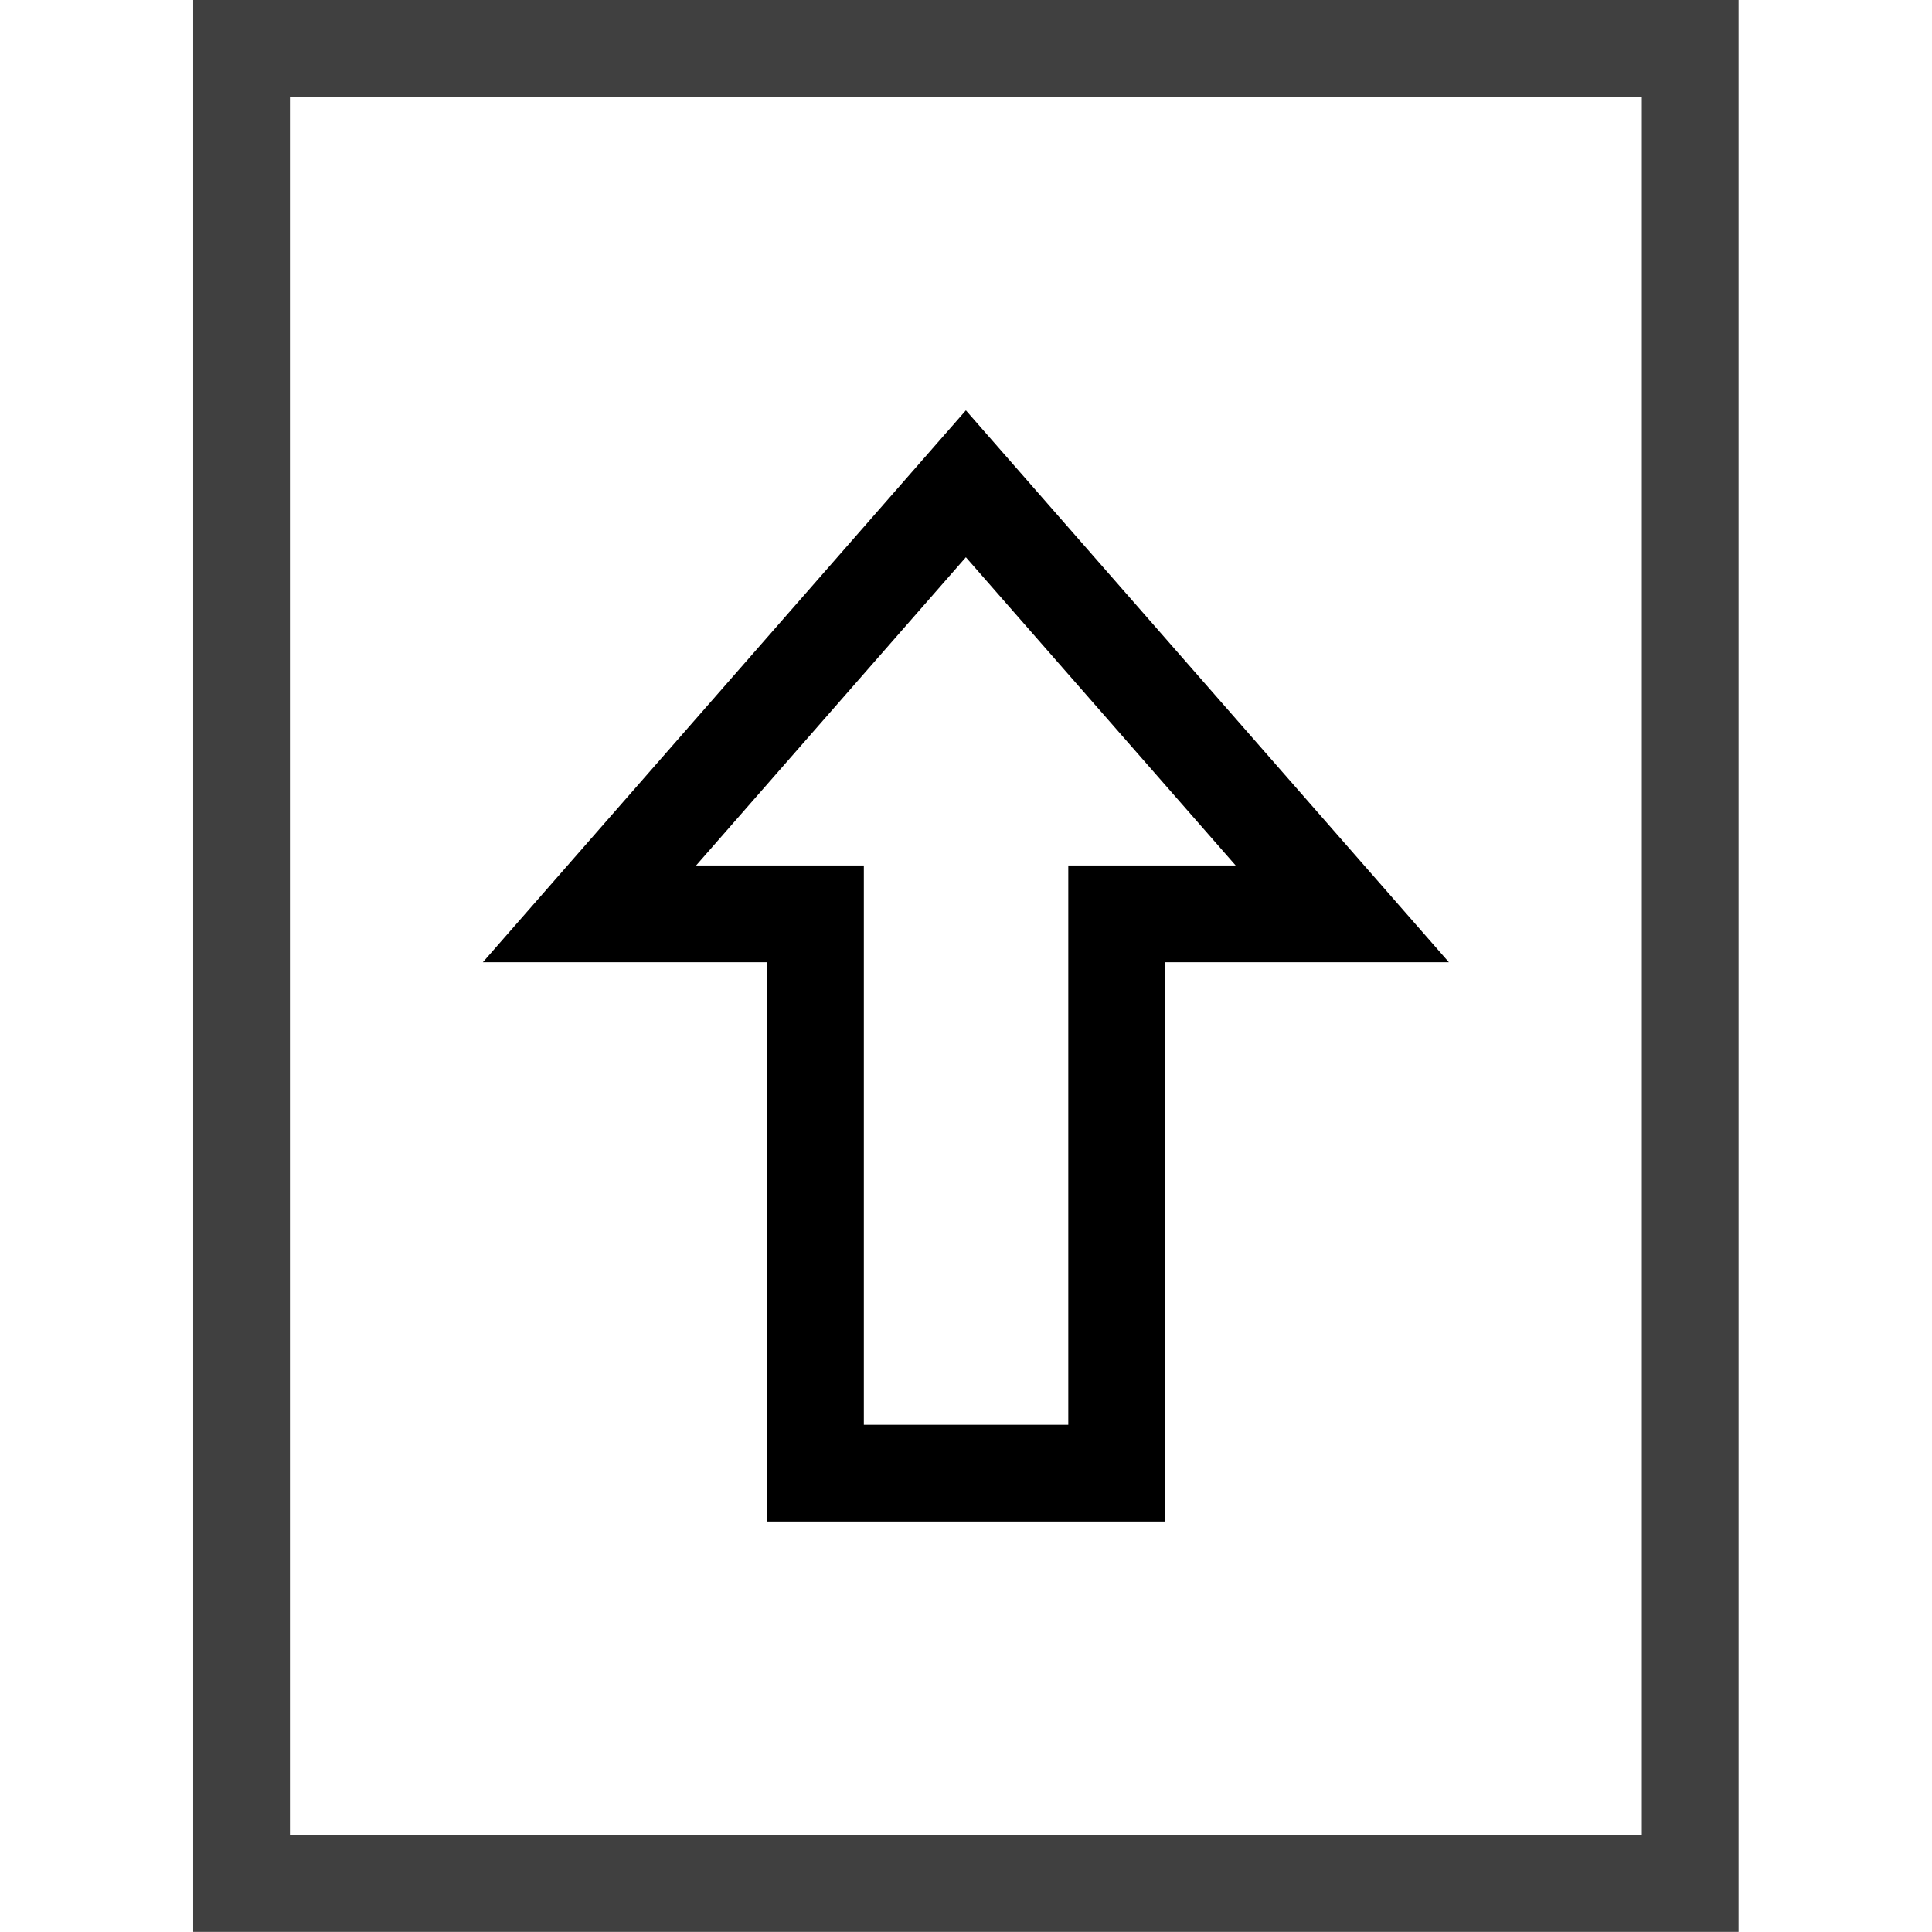
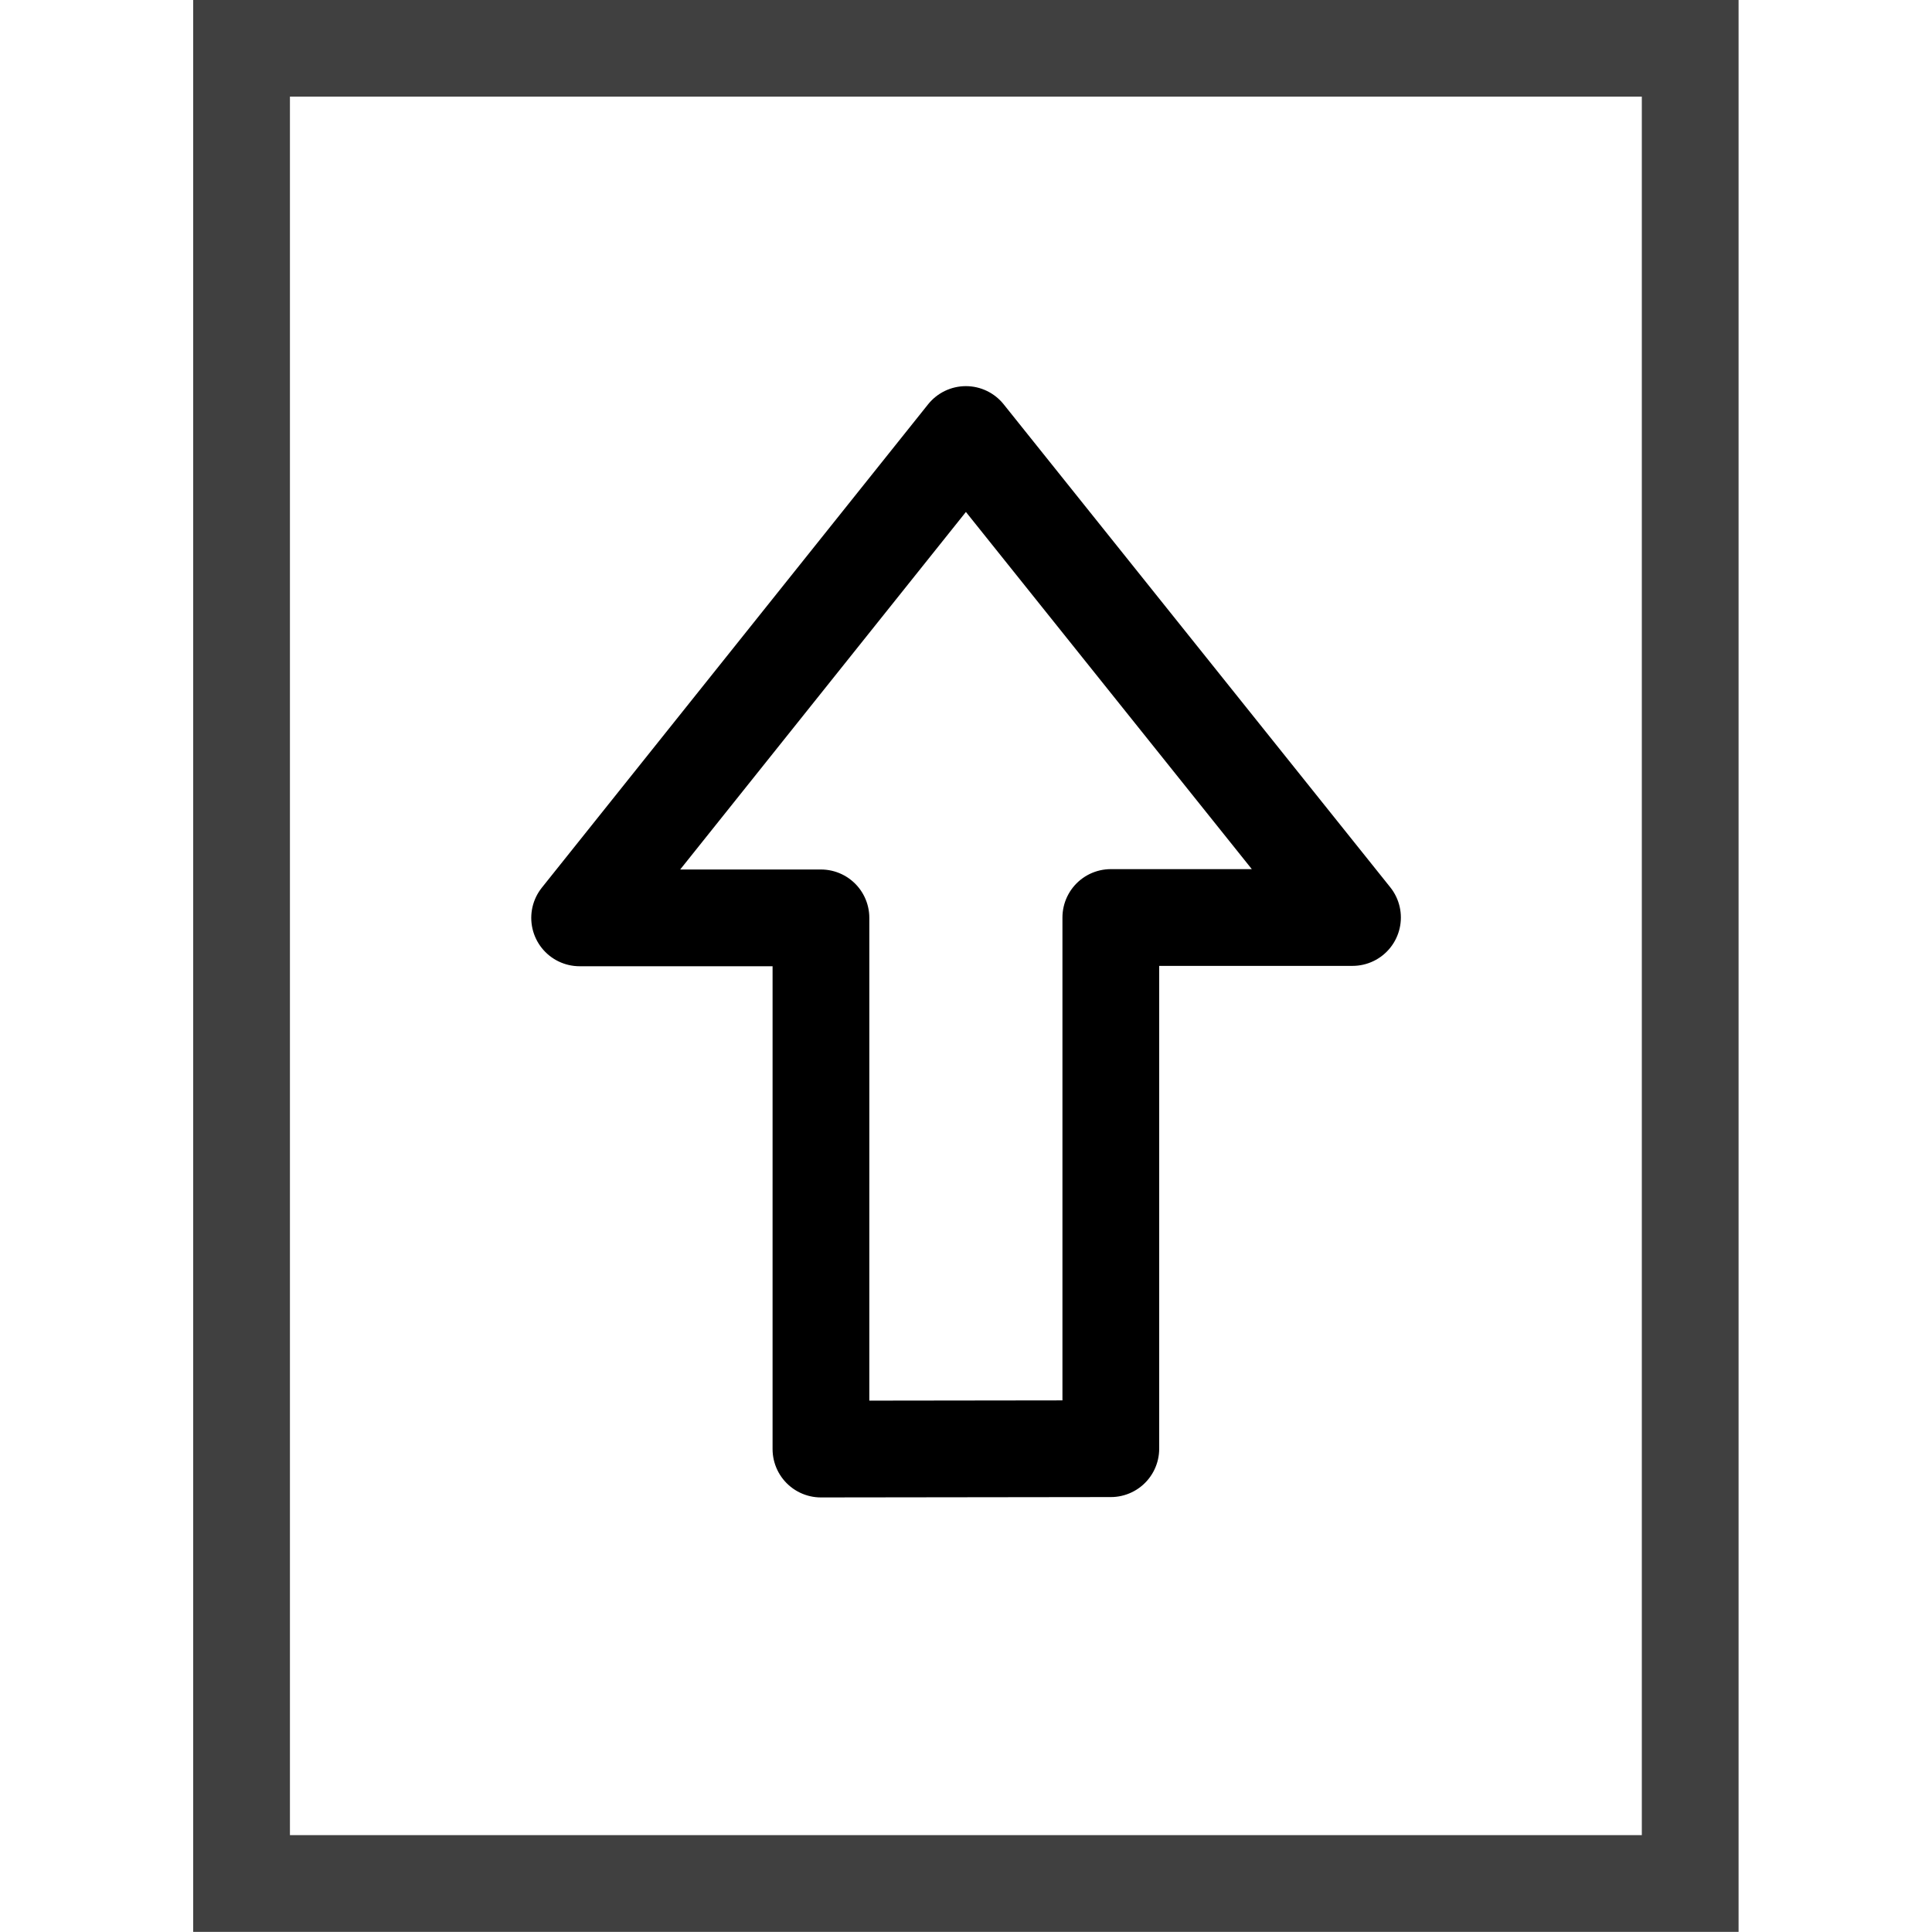
<svg xmlns="http://www.w3.org/2000/svg" width="20" height="20" viewBox="0 0 5.292 5.292" version="1.1" id="svg8">
  <defs id="defs2" />
  <g id="layer1" transform="translate(-4.233333,-2.645833)">
    <rect style="fill:none;stroke:#404040;stroke-width:0.265;stroke-linecap:butt;stroke-linejoin:miter;stroke-miterlimit:4;stroke-dasharray:none;stroke-opacity:1" id="rect844" width="3.968" height="5.027" x="4.895" y="2.778" />
-     <path style="fill:none;fill-opacity:1;stroke:#000000;stroke-width:0.265;stroke-linecap:butt;stroke-linejoin:miter;stroke-miterlimit:4;stroke-dasharray:none;stroke-opacity:1" d="M 6.467,6.681 V 5.149 H 5.848 L 6.879,3.971 7.91,5.149 H 7.292 v 1.532 z" id="path834" />
+     <path style="fill:none;fill-opacity:1;stroke:#000000;stroke-width:0.265;stroke-linecap:round;stroke-linejoin:round;stroke-miterlimit:4;stroke-dasharray:none;stroke-opacity:1" d="m 6.482,6.615 2.23e-5,-1.455 H 5.821 L 6.879,3.836 7.938,5.159 H 7.276 v 1.455 z" id="path834" />
  </g>
</svg>
